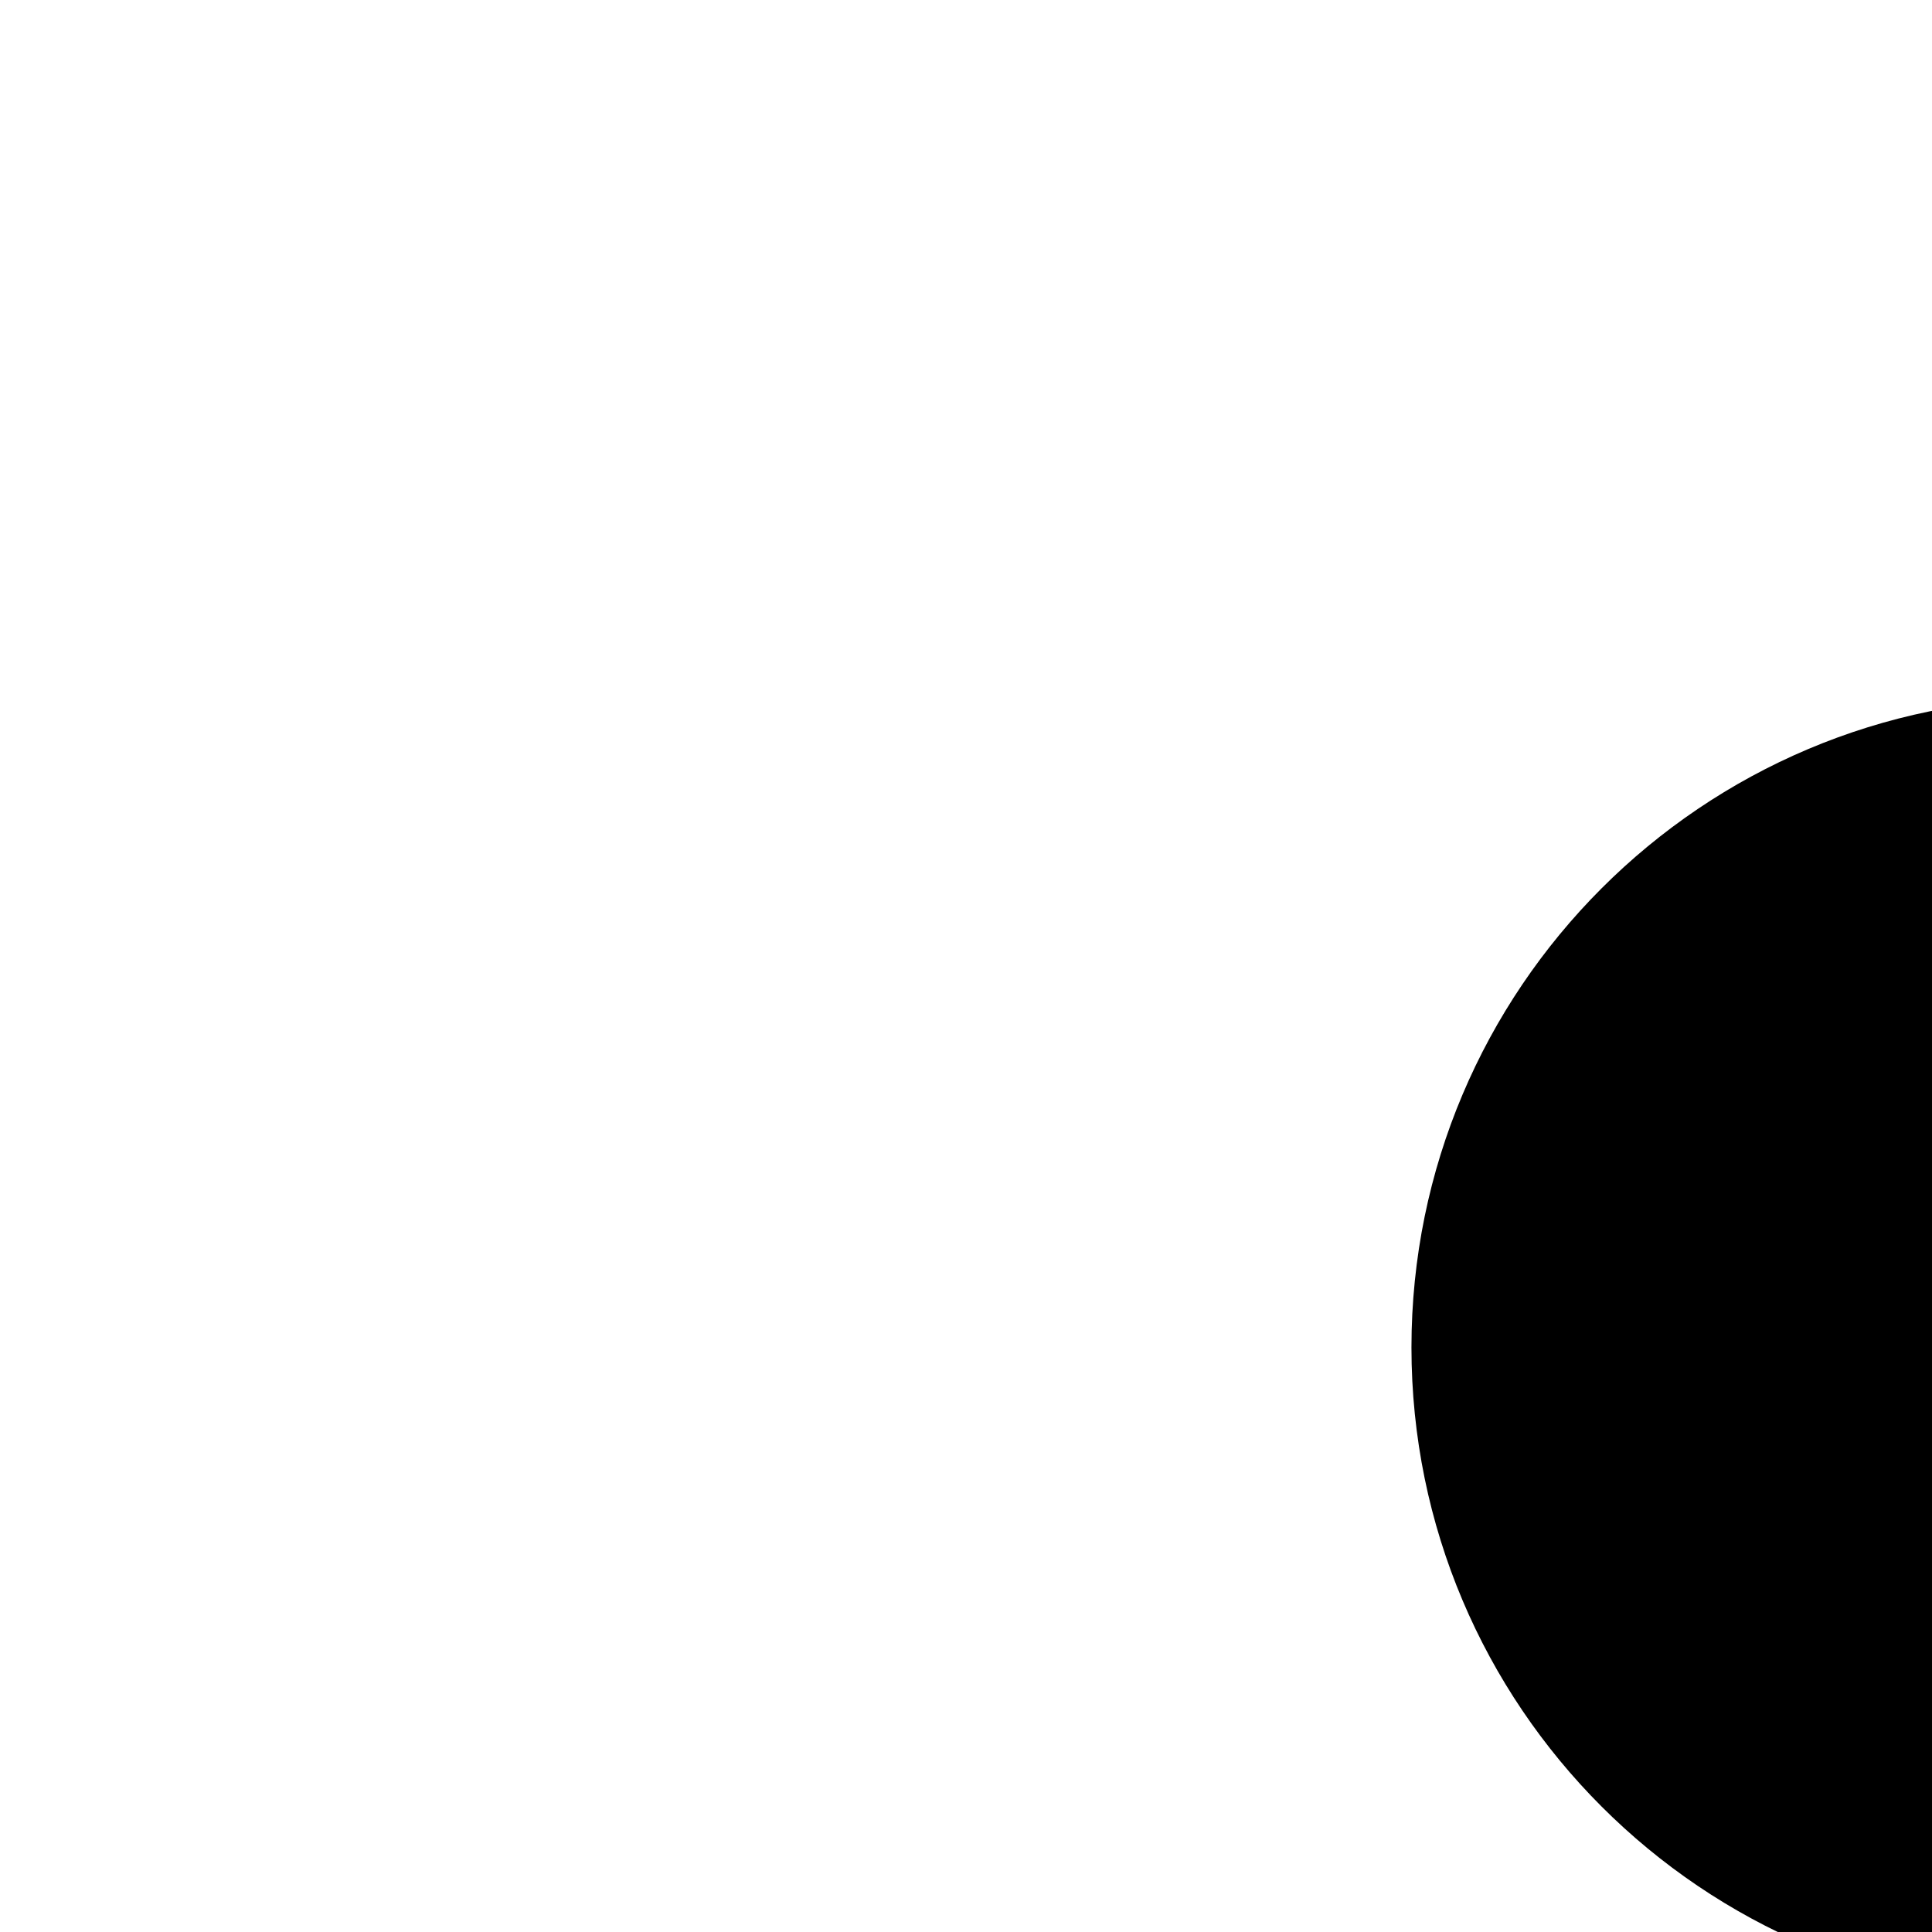
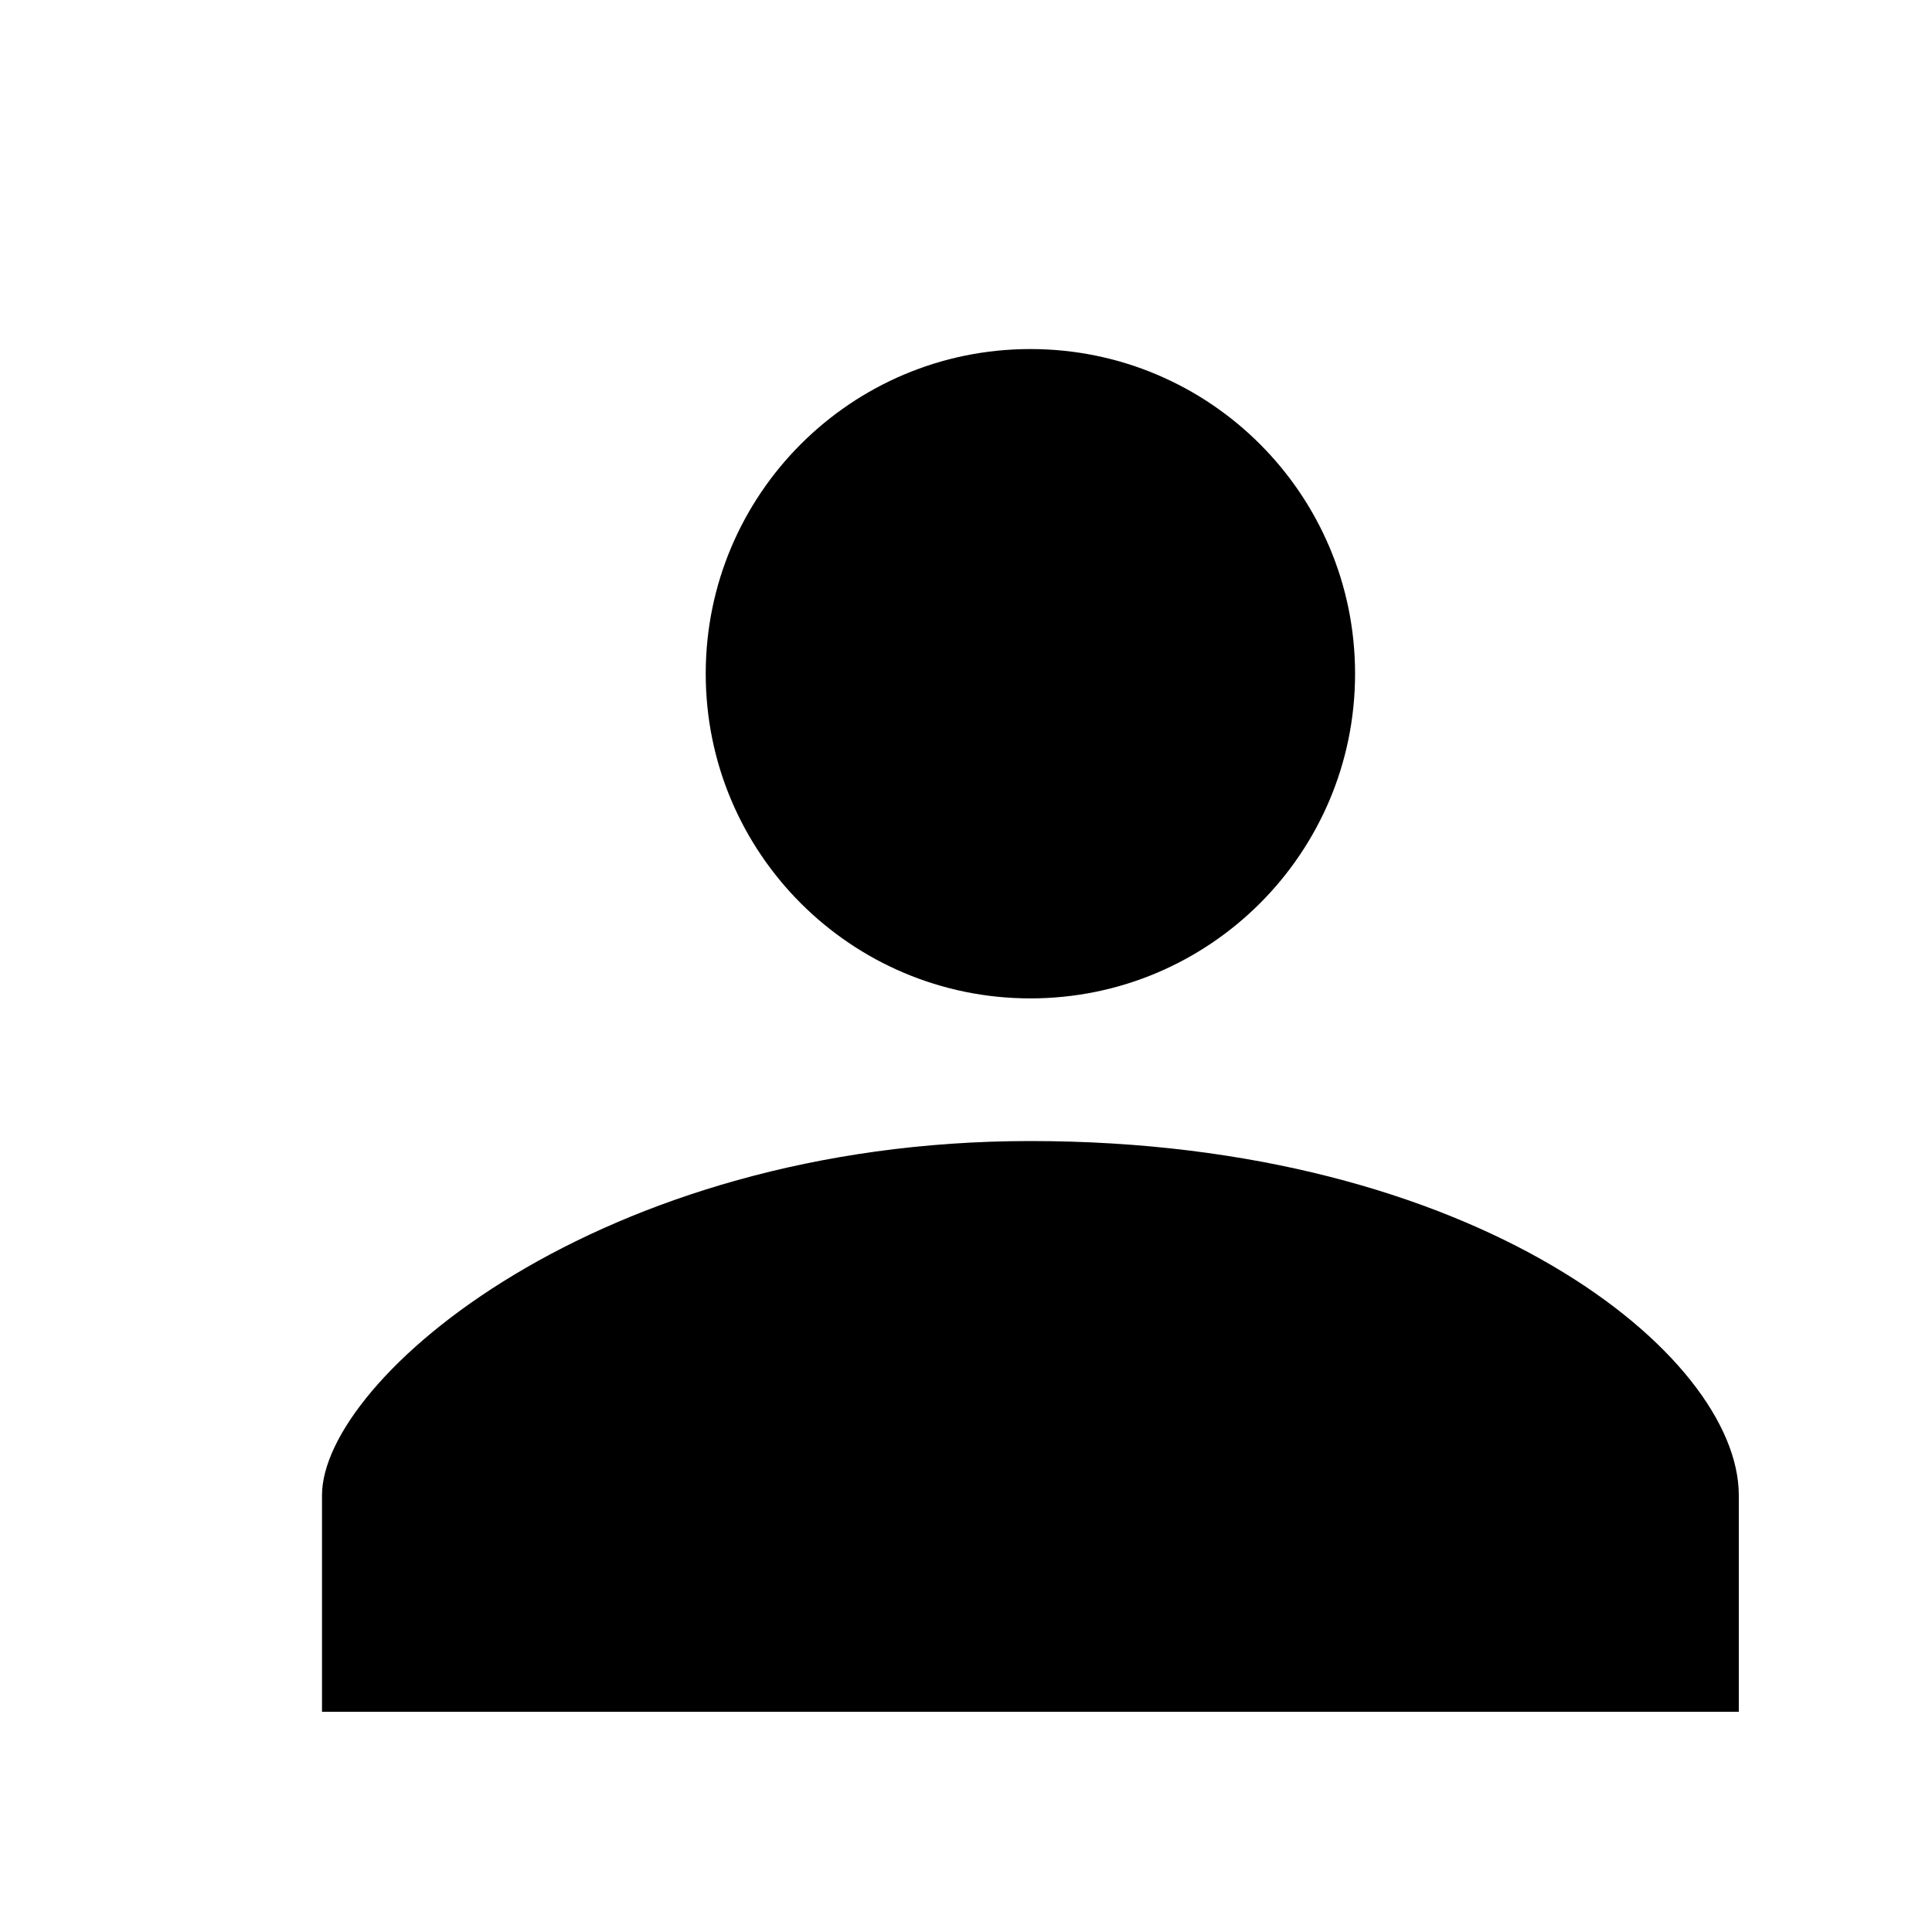
- <svg xmlns="http://www.w3.org/2000/svg" width="15" height="15" viewBox="0 0 15 15">
+ <svg xmlns="http://www.w3.org/2000/svg" width="15" height="15" viewBox="0 0 30 30">
  <path id="Vector" d="M16 15.503A5.041 5.041 0 1 0 16 5.42a5.041 5.041 0 0 0 0 10.083zm0 2.215c-6.703 0-11 3.699-11 5.5v3.363h22v-3.363c0-2.178-4.068-5.5-11-5.5z" />
</svg>
